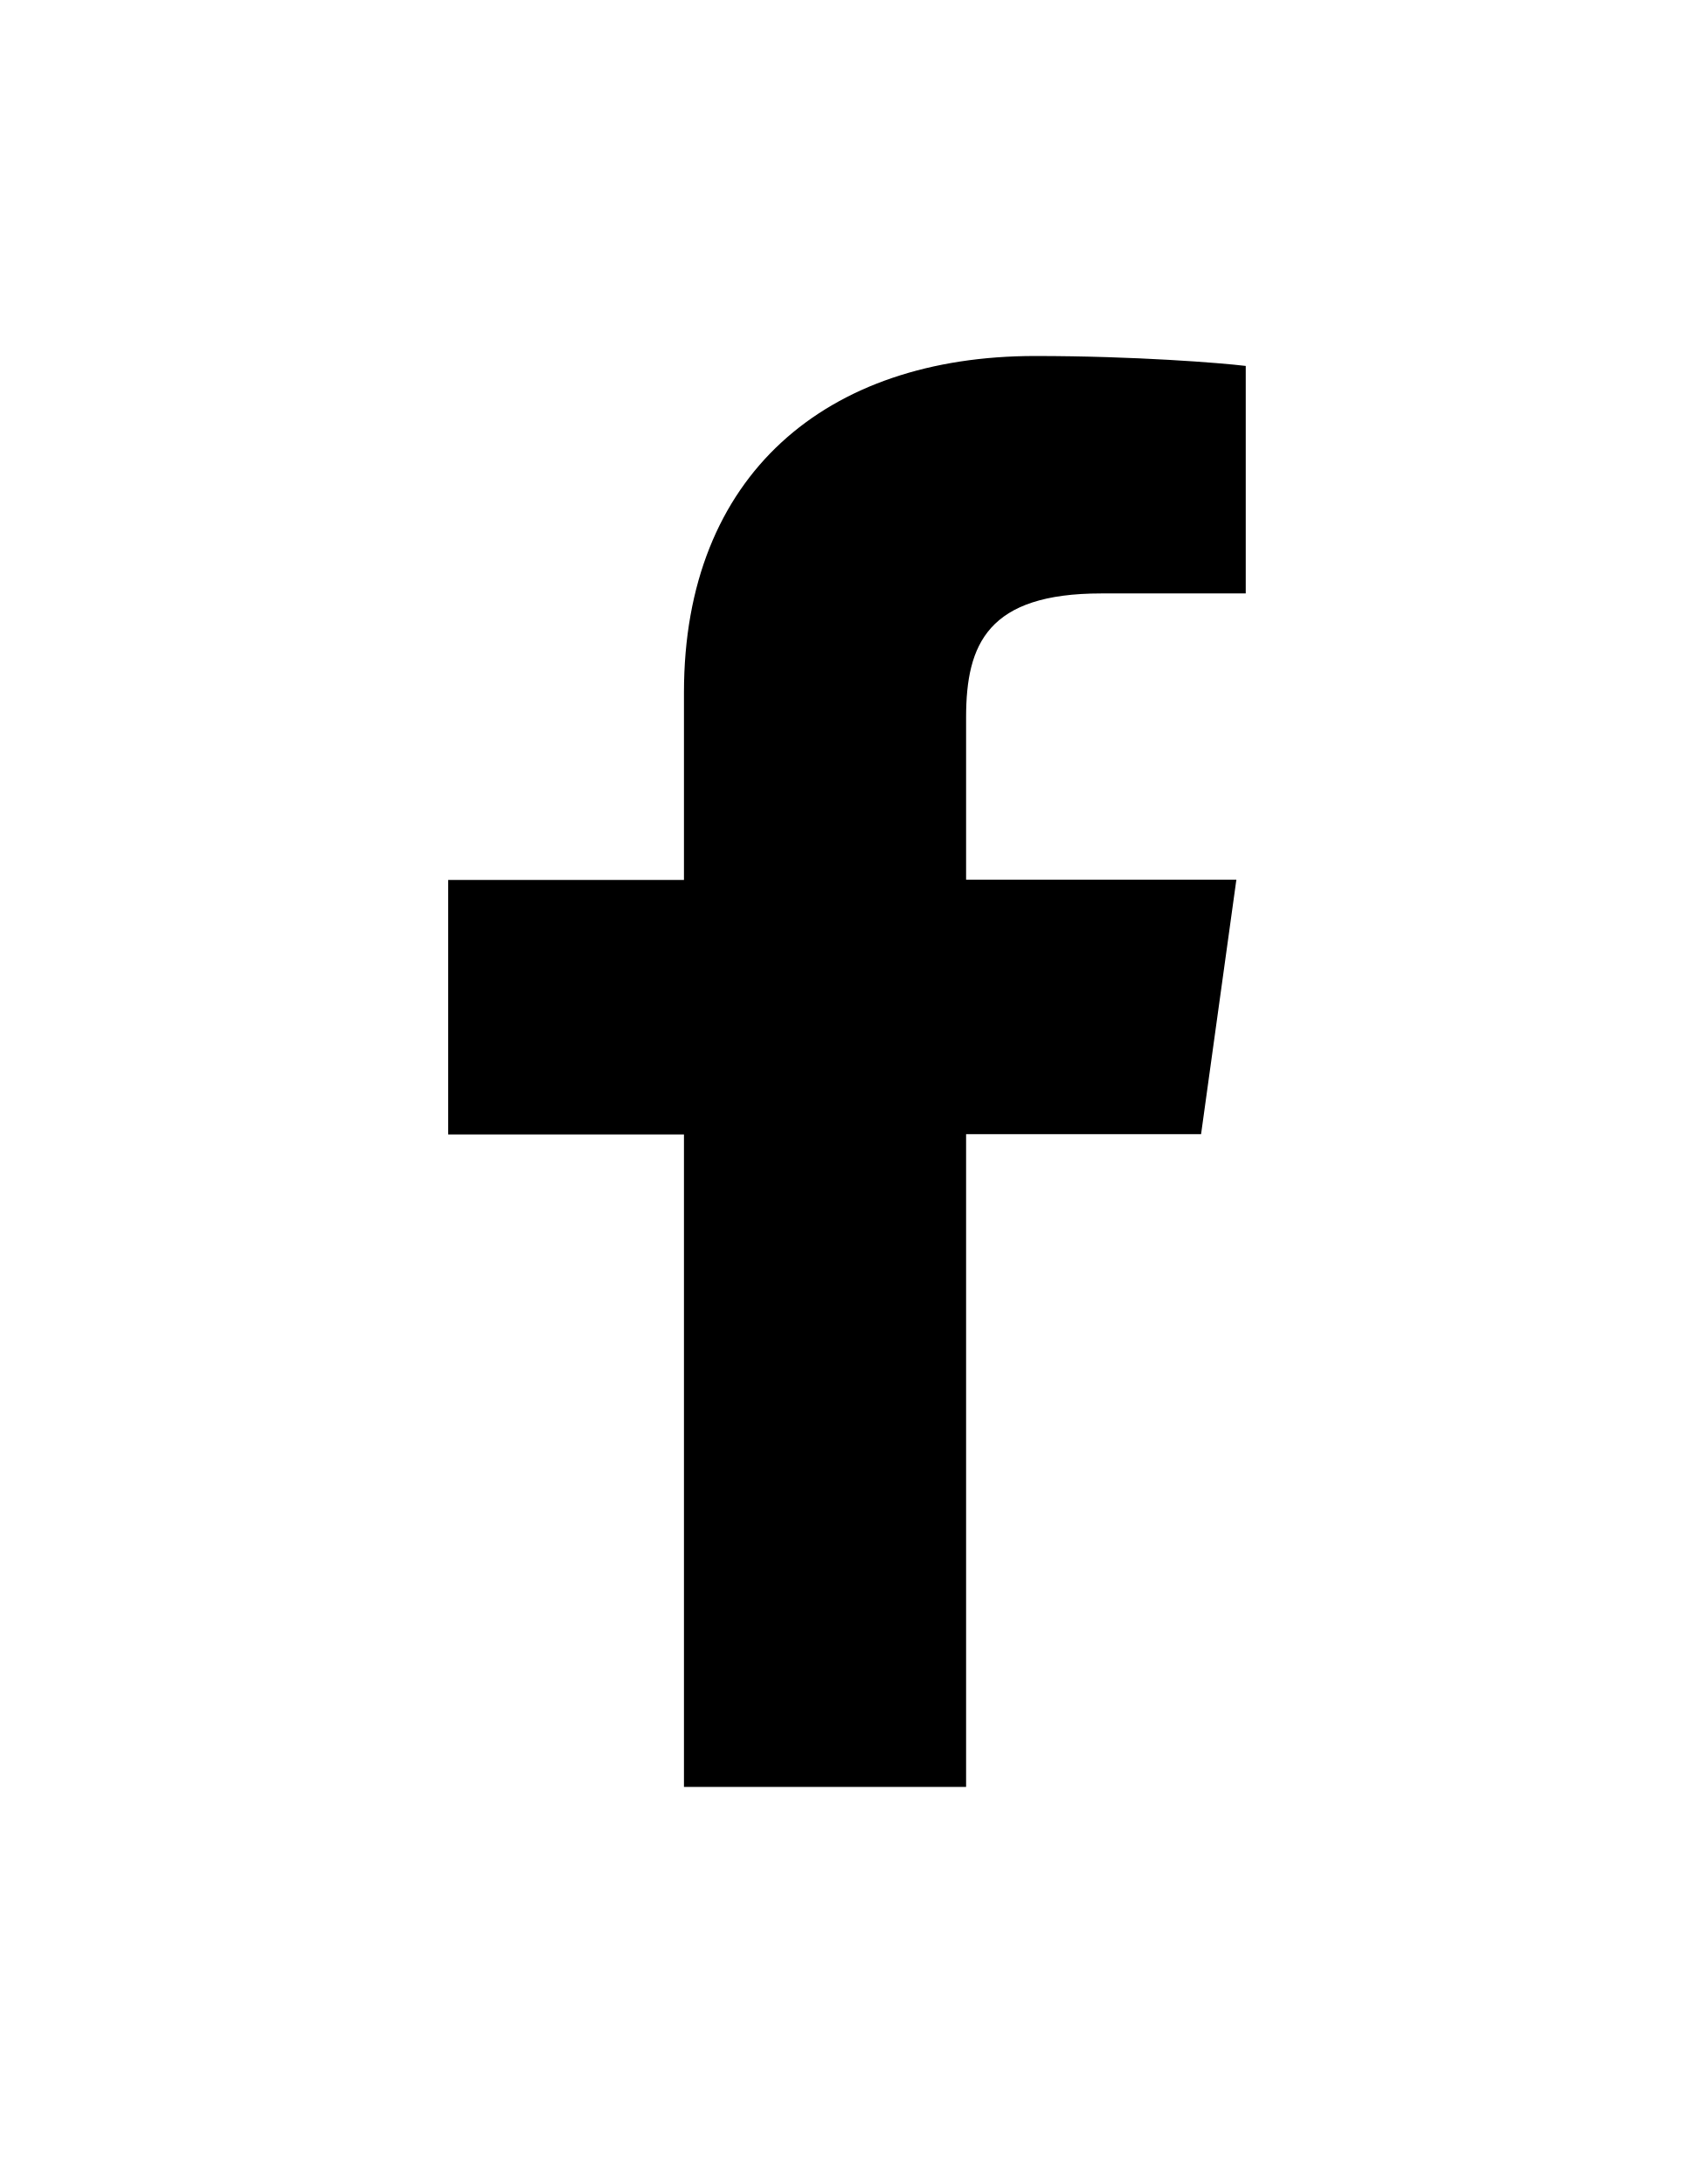
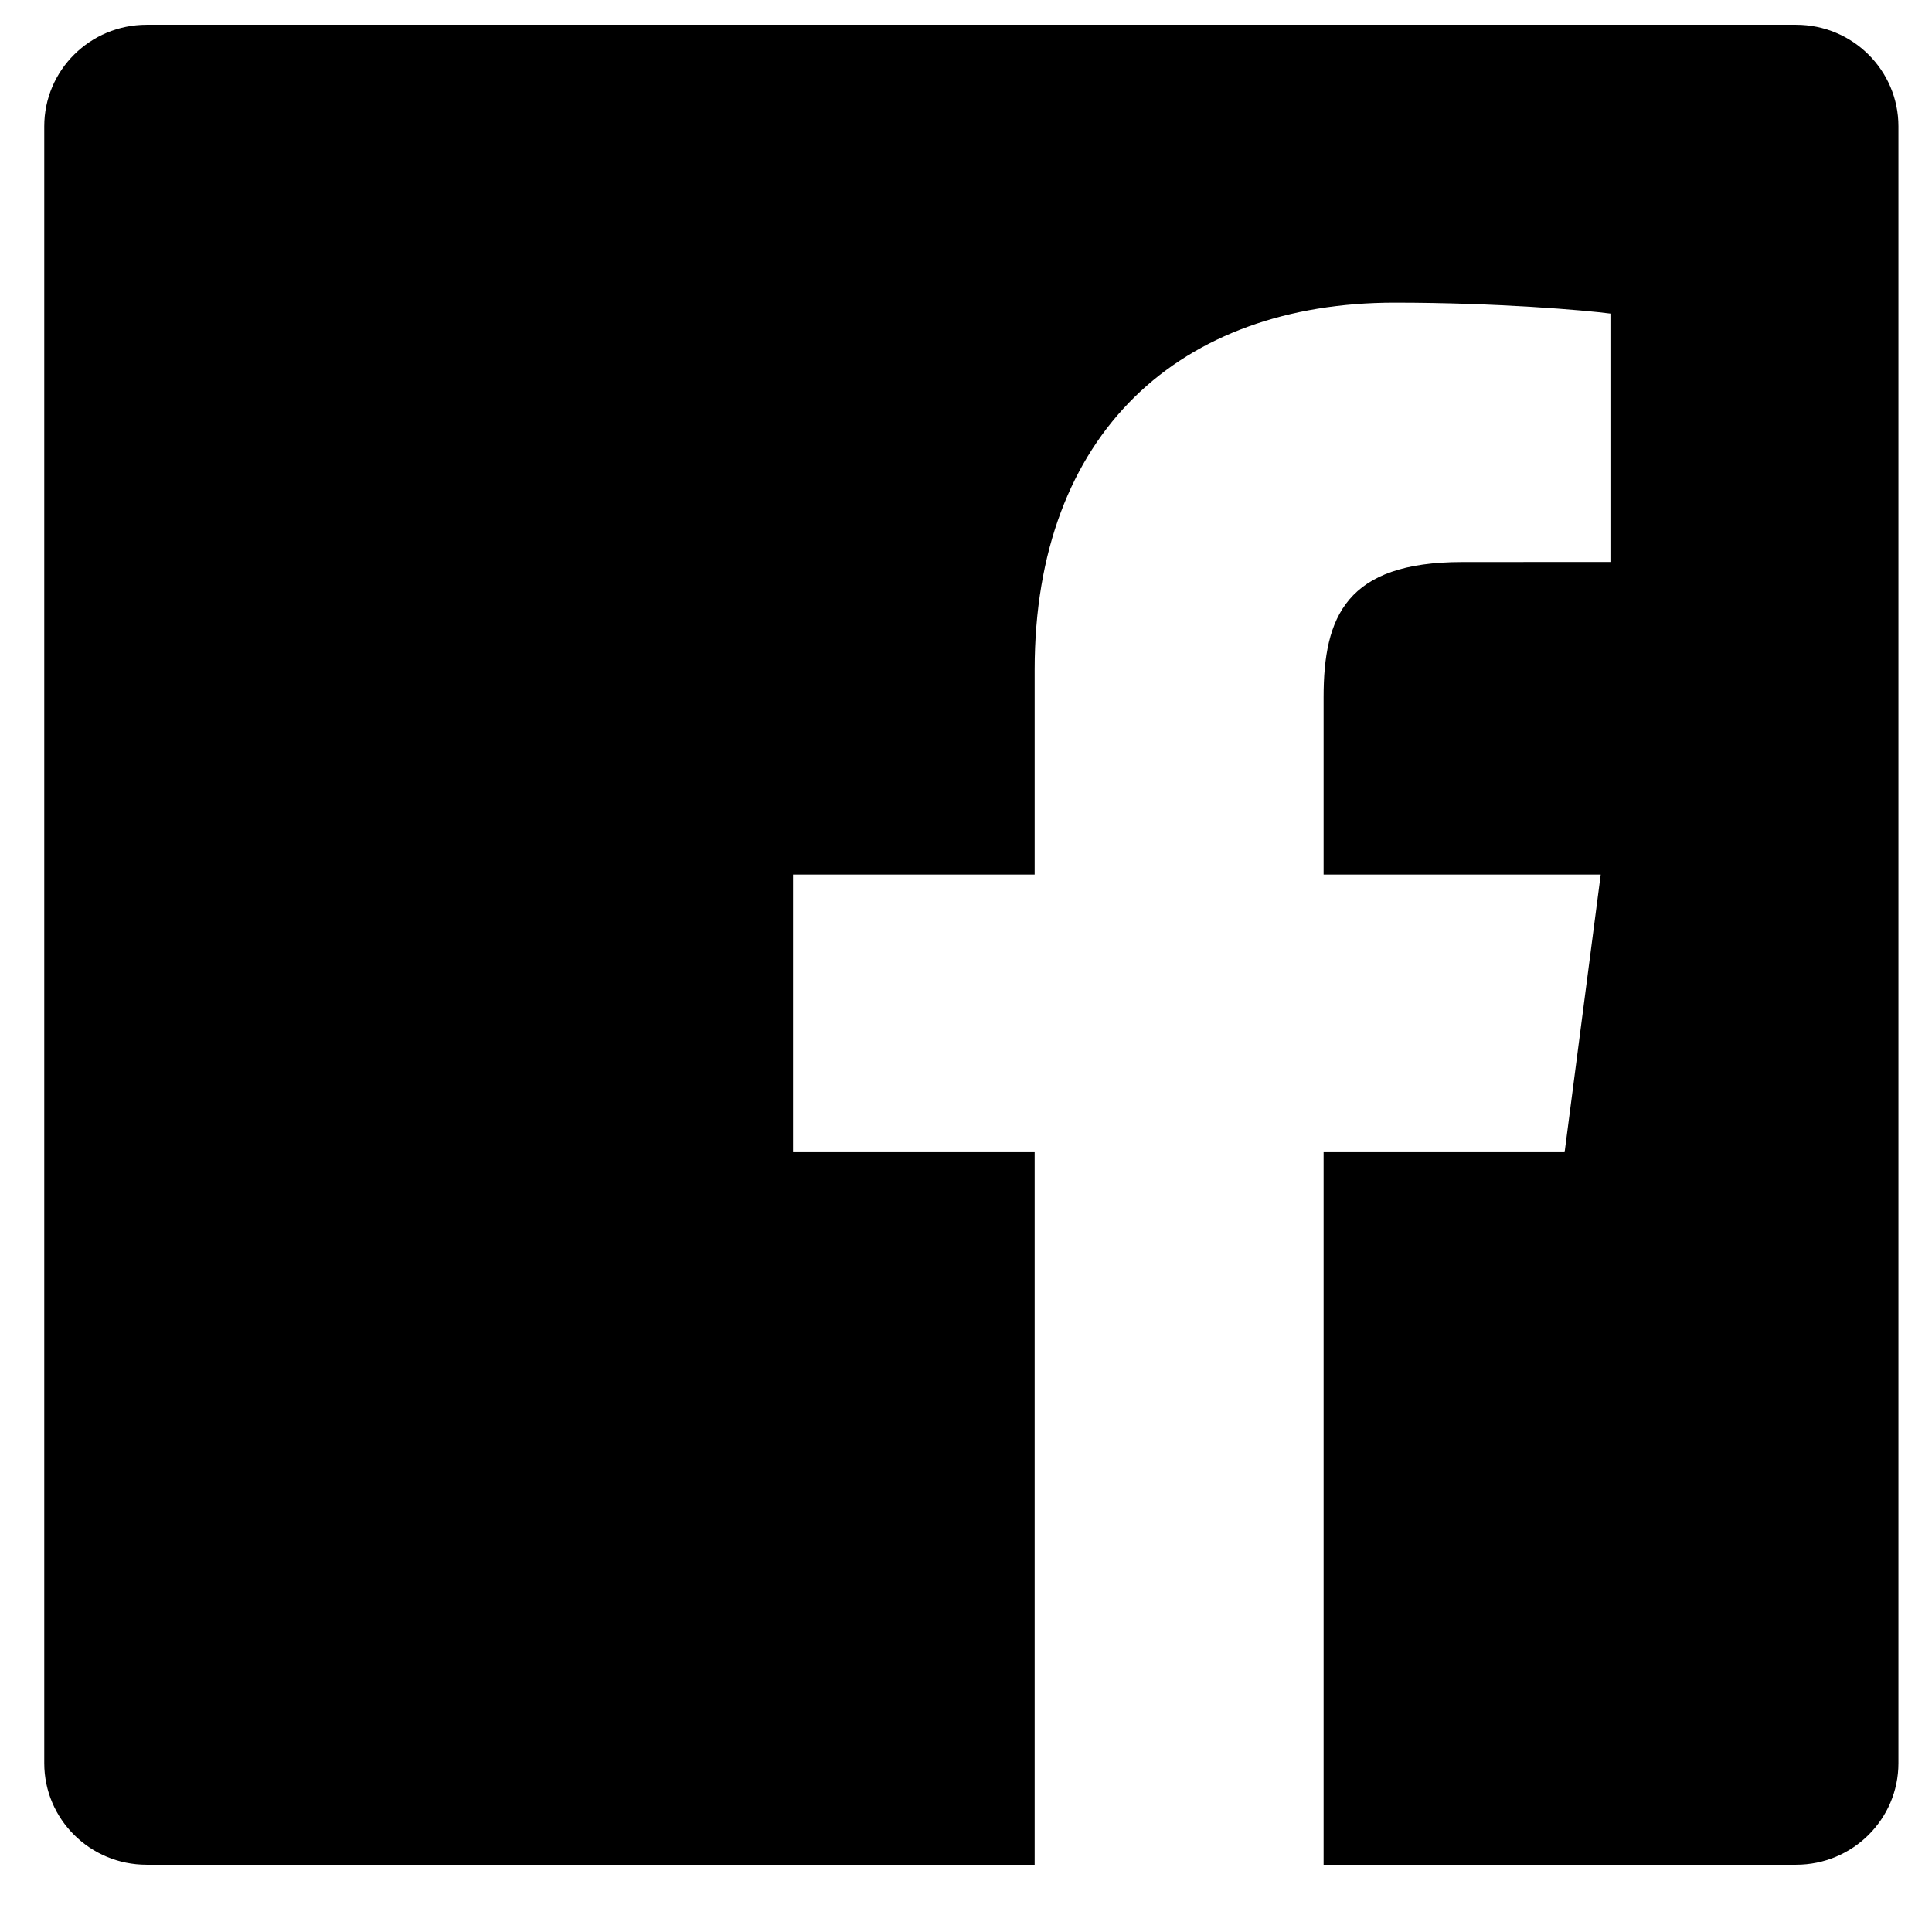
- <svg xmlns="http://www.w3.org/2000/svg" version="1.1" id="Layer_1" x="0px" y="0px" viewBox="0 0 612 792" style="enable-background:new 0 0 612 792;" xml:space="preserve">
-   <path id="Facebook_2_" d="M350.3,648V411.3h85.2l12.8-92.3h-98v-58.9c0-26.7,8-44.9,49-44.9l52.4,0v-82.5  c-9.1-1.1-40.2-3.6-76.4-3.6c-75.6,0-127.3,43-127.3,122v68h-85.5v92.3h85.5V648H350.3z" />
+ <svg xmlns="http://www.w3.org/2000/svg" version="1.1" width="32" height="32" viewBox="0 0 32 32">
+   <path d="M2.428 0.41c-0.936 0-1.695 0.753-1.695 1.682v27.112c0 0.929 0.759 1.682 1.695 1.682h14.709v-11.802h-4.002v-4.599h4.002v-3.392c0-3.936 2.423-6.080 5.961-6.080 1.695 0 3.152 0.125 3.576 0.181v4.114l-2.454 0.001c-1.924 0-2.297 0.907-2.297 2.239v2.937h4.59l-0.598 4.599h-3.992v11.802h7.826c0.936 0 1.695-0.753 1.695-1.682v-27.112c0-0.929-0.759-1.682-1.695-1.682h-27.321z" />
</svg>
